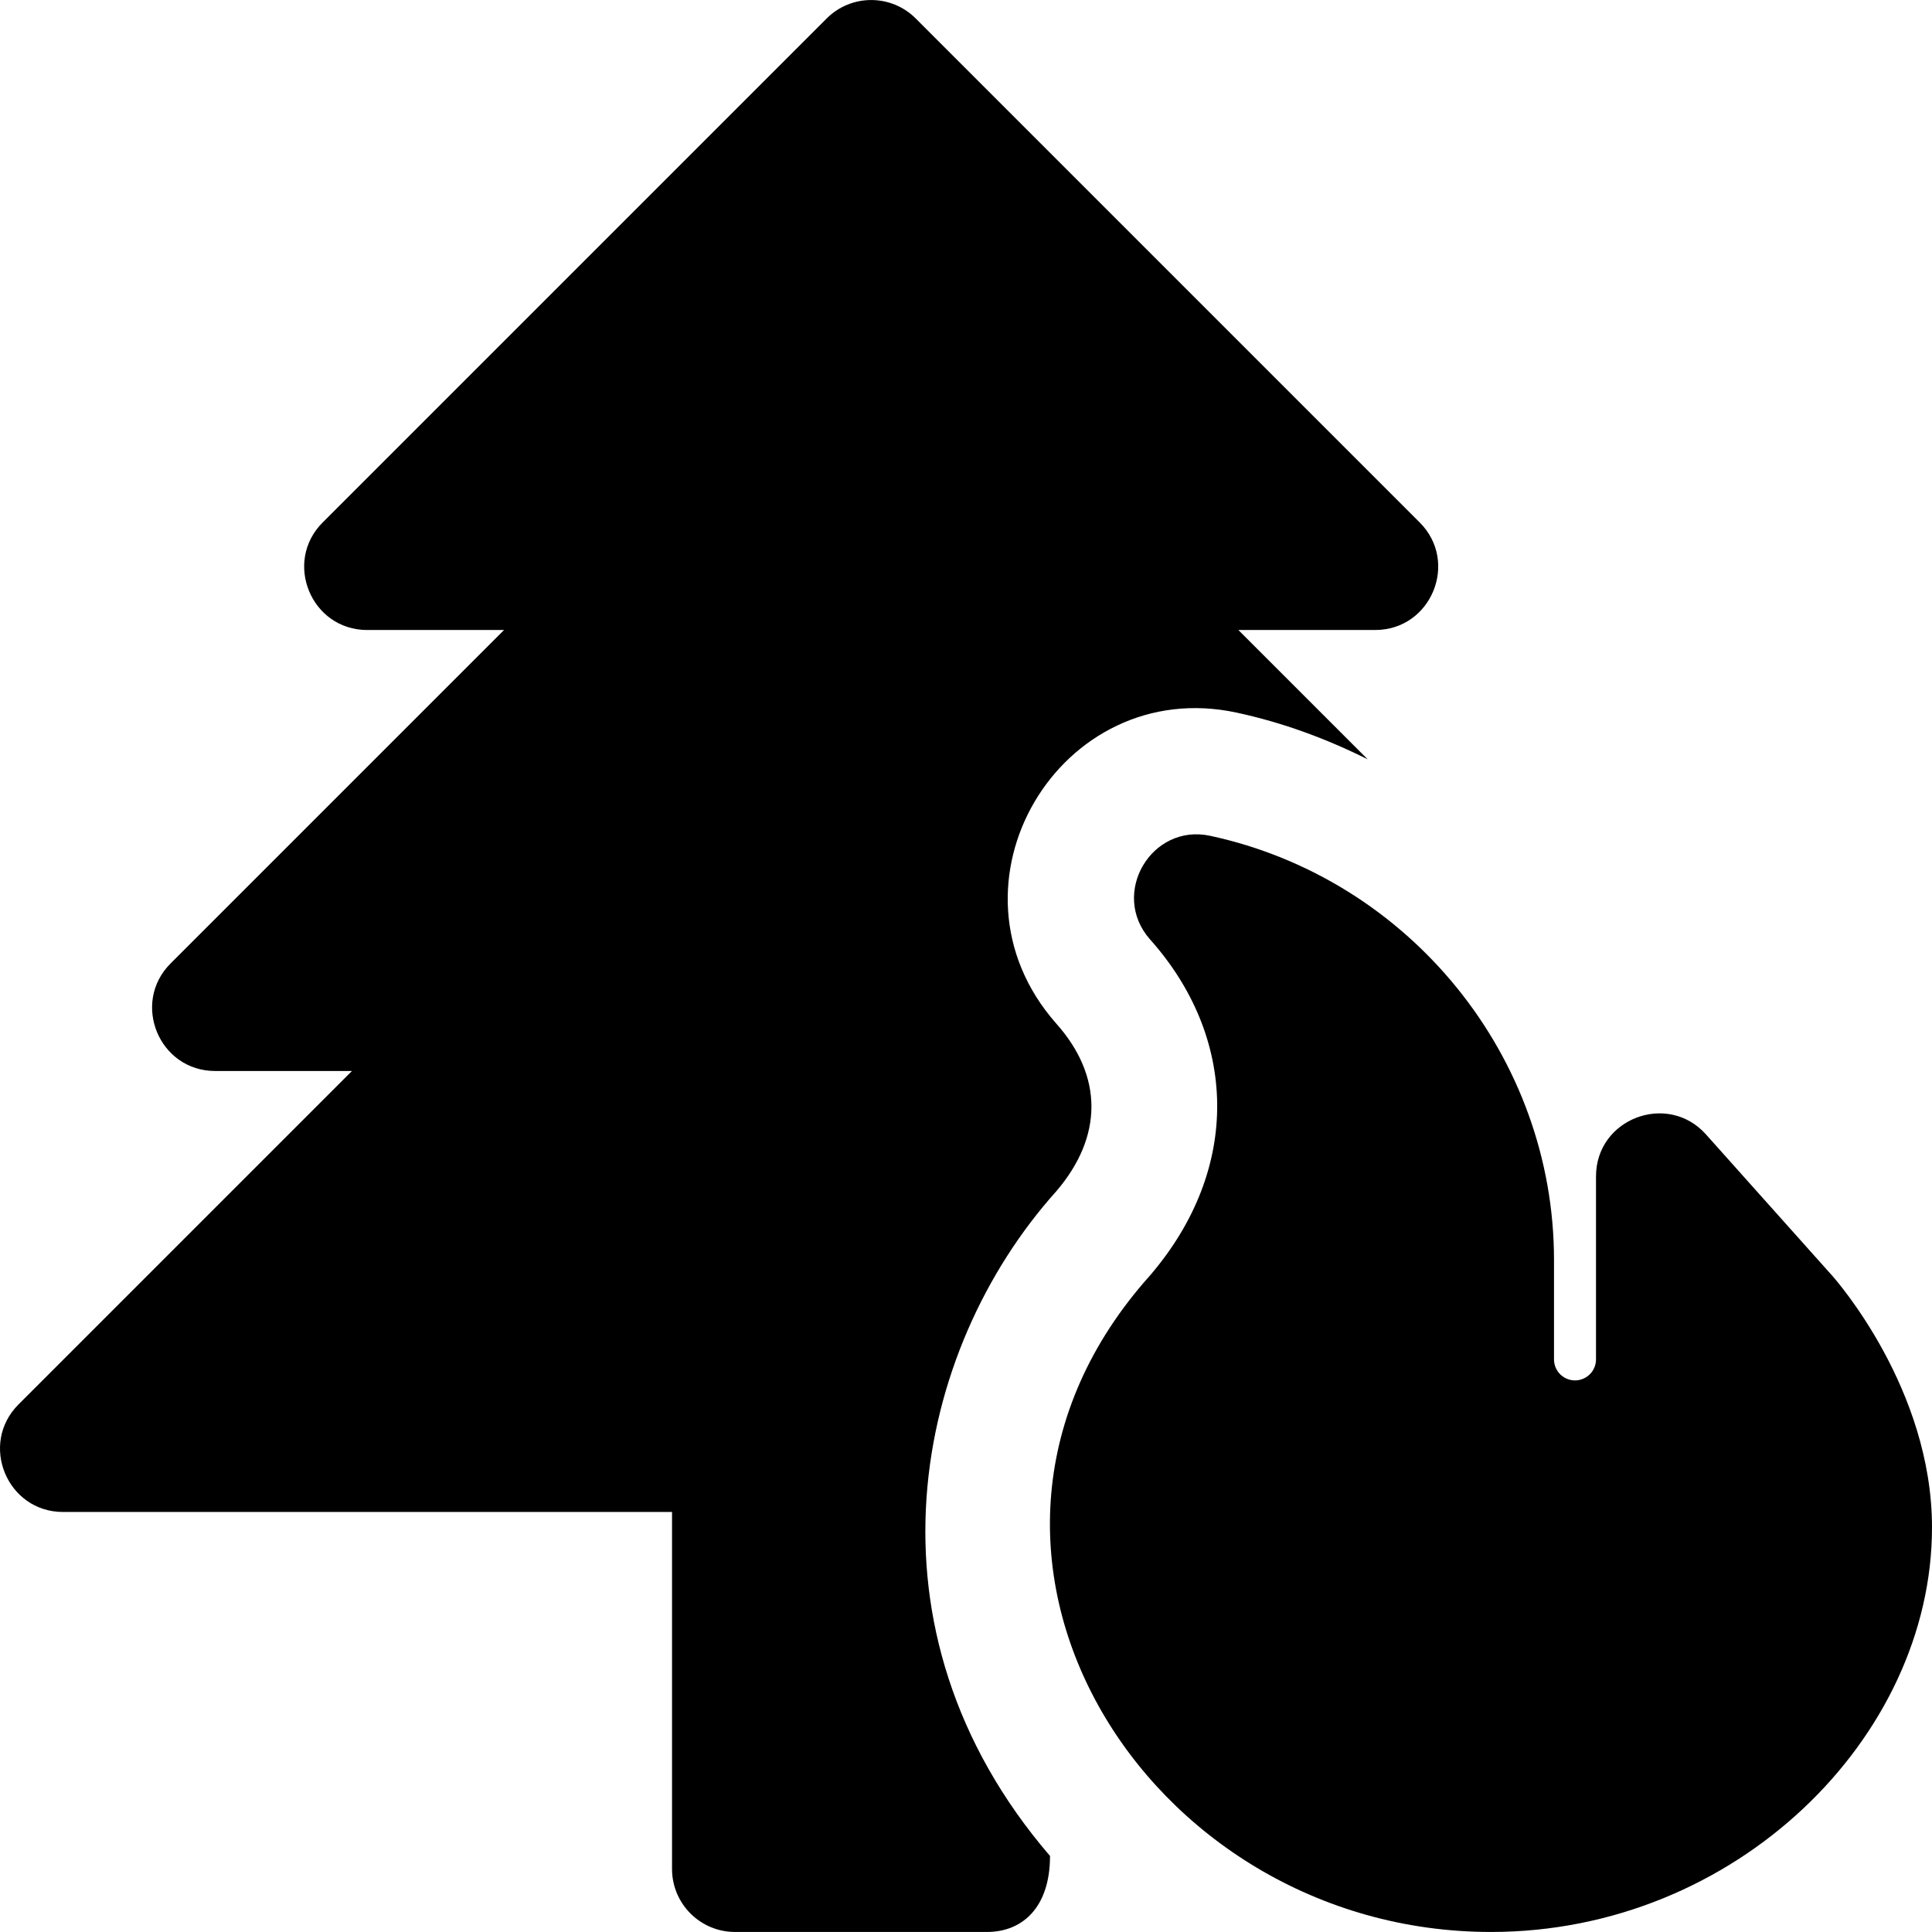
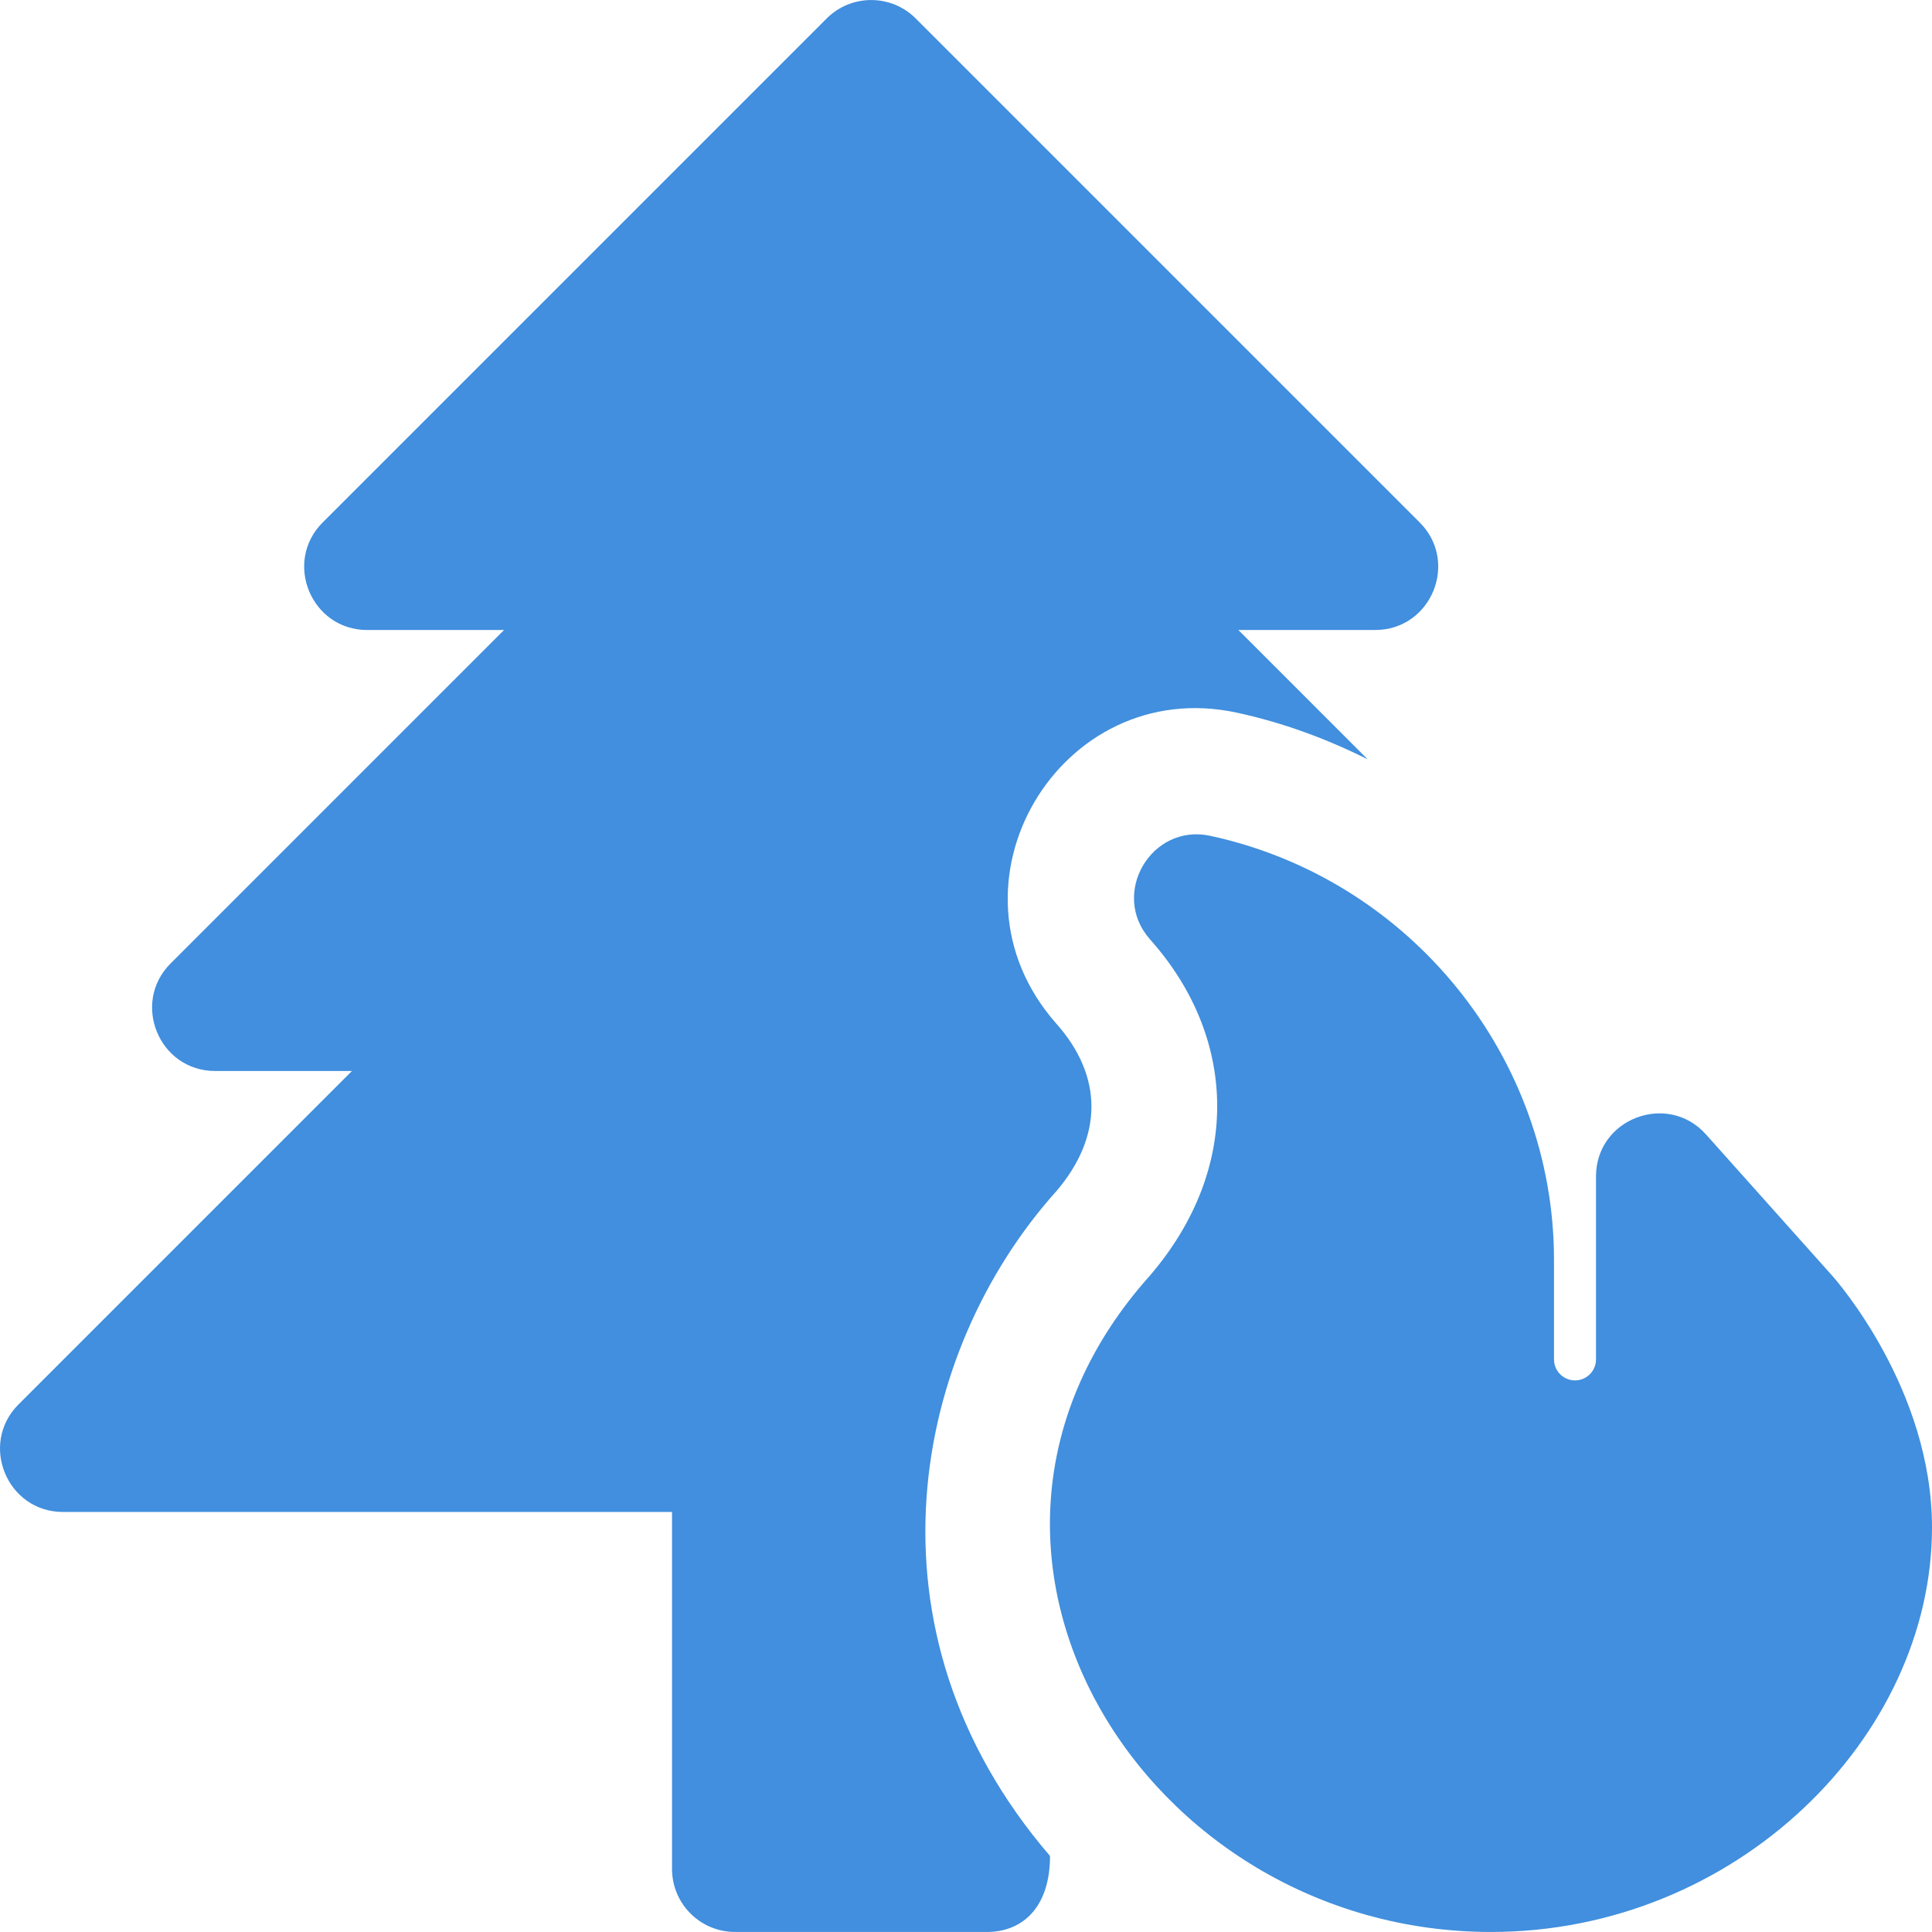
<svg xmlns="http://www.w3.org/2000/svg" version="1.1" id="Layer_1" x="0px" y="0px" viewBox="0 0 512.002 512.002" style="enable-background:new 0 0 512.002 512.002;" xml:space="preserve">
+   <defs>
+     <style>.cls-1{fill:#418fde;}</style>
+   </defs>
  <g>
    <g>
-       <path d="M485.492,338.004L452.1,300.63c-10.133-11.352-29.141-4.226-29.141,11.125v48.504c0,3.071-2.5,5.565-5.565,5.565    c-3.065,0-5.565-2.494-5.565-5.565V333.89c0-53.722-38.119-100.943-91.106-112.389c-15.608-3.375-26.609,15.317-16,27.396    c23.056,25.77,24.505,60.58,0.055,89.107c-64.807,72.26-1.708,173.99,90.357,173.99c64.854,0,116.867-51.511,116.867-107.214    C512.002,368.09,486.578,339.216,485.492,338.004z" />
+       <path class="cls-1" d="M485.492,338.004L452.1,300.63c-10.133-11.352-29.141-4.226-29.141,11.125v48.504c0,3.071-2.5,5.565-5.565,5.565    c-3.065,0-5.565-2.494-5.565-5.565V333.89c0-53.722-38.119-100.943-91.106-112.389c-15.608-3.375-26.609,15.317-16,27.396    c23.056,25.77,24.505,60.58,0.055,89.107c-64.807,72.26-1.708,173.99,90.357,173.99c64.854,0,116.867-51.511,116.867-107.214    C512.002,368.09,486.578,339.216,485.492,338.004z" />
    </g>
  </g>
  <g>
    <g>
-       <path d="M376.242,138.461L242.68,4.899c-6.521-6.521-17.087-6.521-23.608,0L85.51,138.461    c-10.484,10.485-3.049,28.499,11.803,28.499h36.26l-88.366,88.367c-10.484,10.485-3.049,28.499,11.803,28.499h36.26L4.905,372.192    c-10.485,10.485-3.049,28.499,11.804,28.499h161.387v94.606c0,9.222,7.478,16.695,16.695,16.695h66.781    c9.31,0,16.695-6.419,16.695-20.136c-51.694-60.164-36.143-134.058,1.653-176.147c12.369-14.446,12.521-30.466-0.087-44.553    c-32.191-36.66,1.131-92.416,47.944-82.292c12.252,2.646,23.807,6.936,34.67,12.362l-34.269-34.269h36.26    C379.292,166.959,386.725,148.944,376.242,138.461z" />
+       <path class="cls-1" d="M376.242,138.461L242.68,4.899c-6.521-6.521-17.087-6.521-23.608,0L85.51,138.461    c-10.484,10.485-3.049,28.499,11.803,28.499h36.26l-88.366,88.367c-10.484,10.485-3.049,28.499,11.803,28.499h36.26L4.905,372.192    c-10.485,10.485-3.049,28.499,11.804,28.499h161.387v94.606c0,9.222,7.478,16.695,16.695,16.695h66.781    c9.31,0,16.695-6.419,16.695-20.136c-51.694-60.164-36.143-134.058,1.653-176.147c12.369-14.446,12.521-30.466-0.087-44.553    c-32.191-36.66,1.131-92.416,47.944-82.292c12.252,2.646,23.807,6.936,34.67,12.362l-34.269-34.269h36.26    C379.292,166.959,386.725,148.944,376.242,138.461z" />
    </g>
  </g>
  <g>
</g>
  <g>
</g>
  <g>
</g>
  <g>
</g>
  <g>
</g>
  <g>
</g>
  <g>
</g>
  <g>
</g>
  <g>
</g>
  <g>
</g>
  <g>
</g>
  <g>
</g>
  <g>
</g>
  <g>
</g>
  <g>
</g>
</svg>
